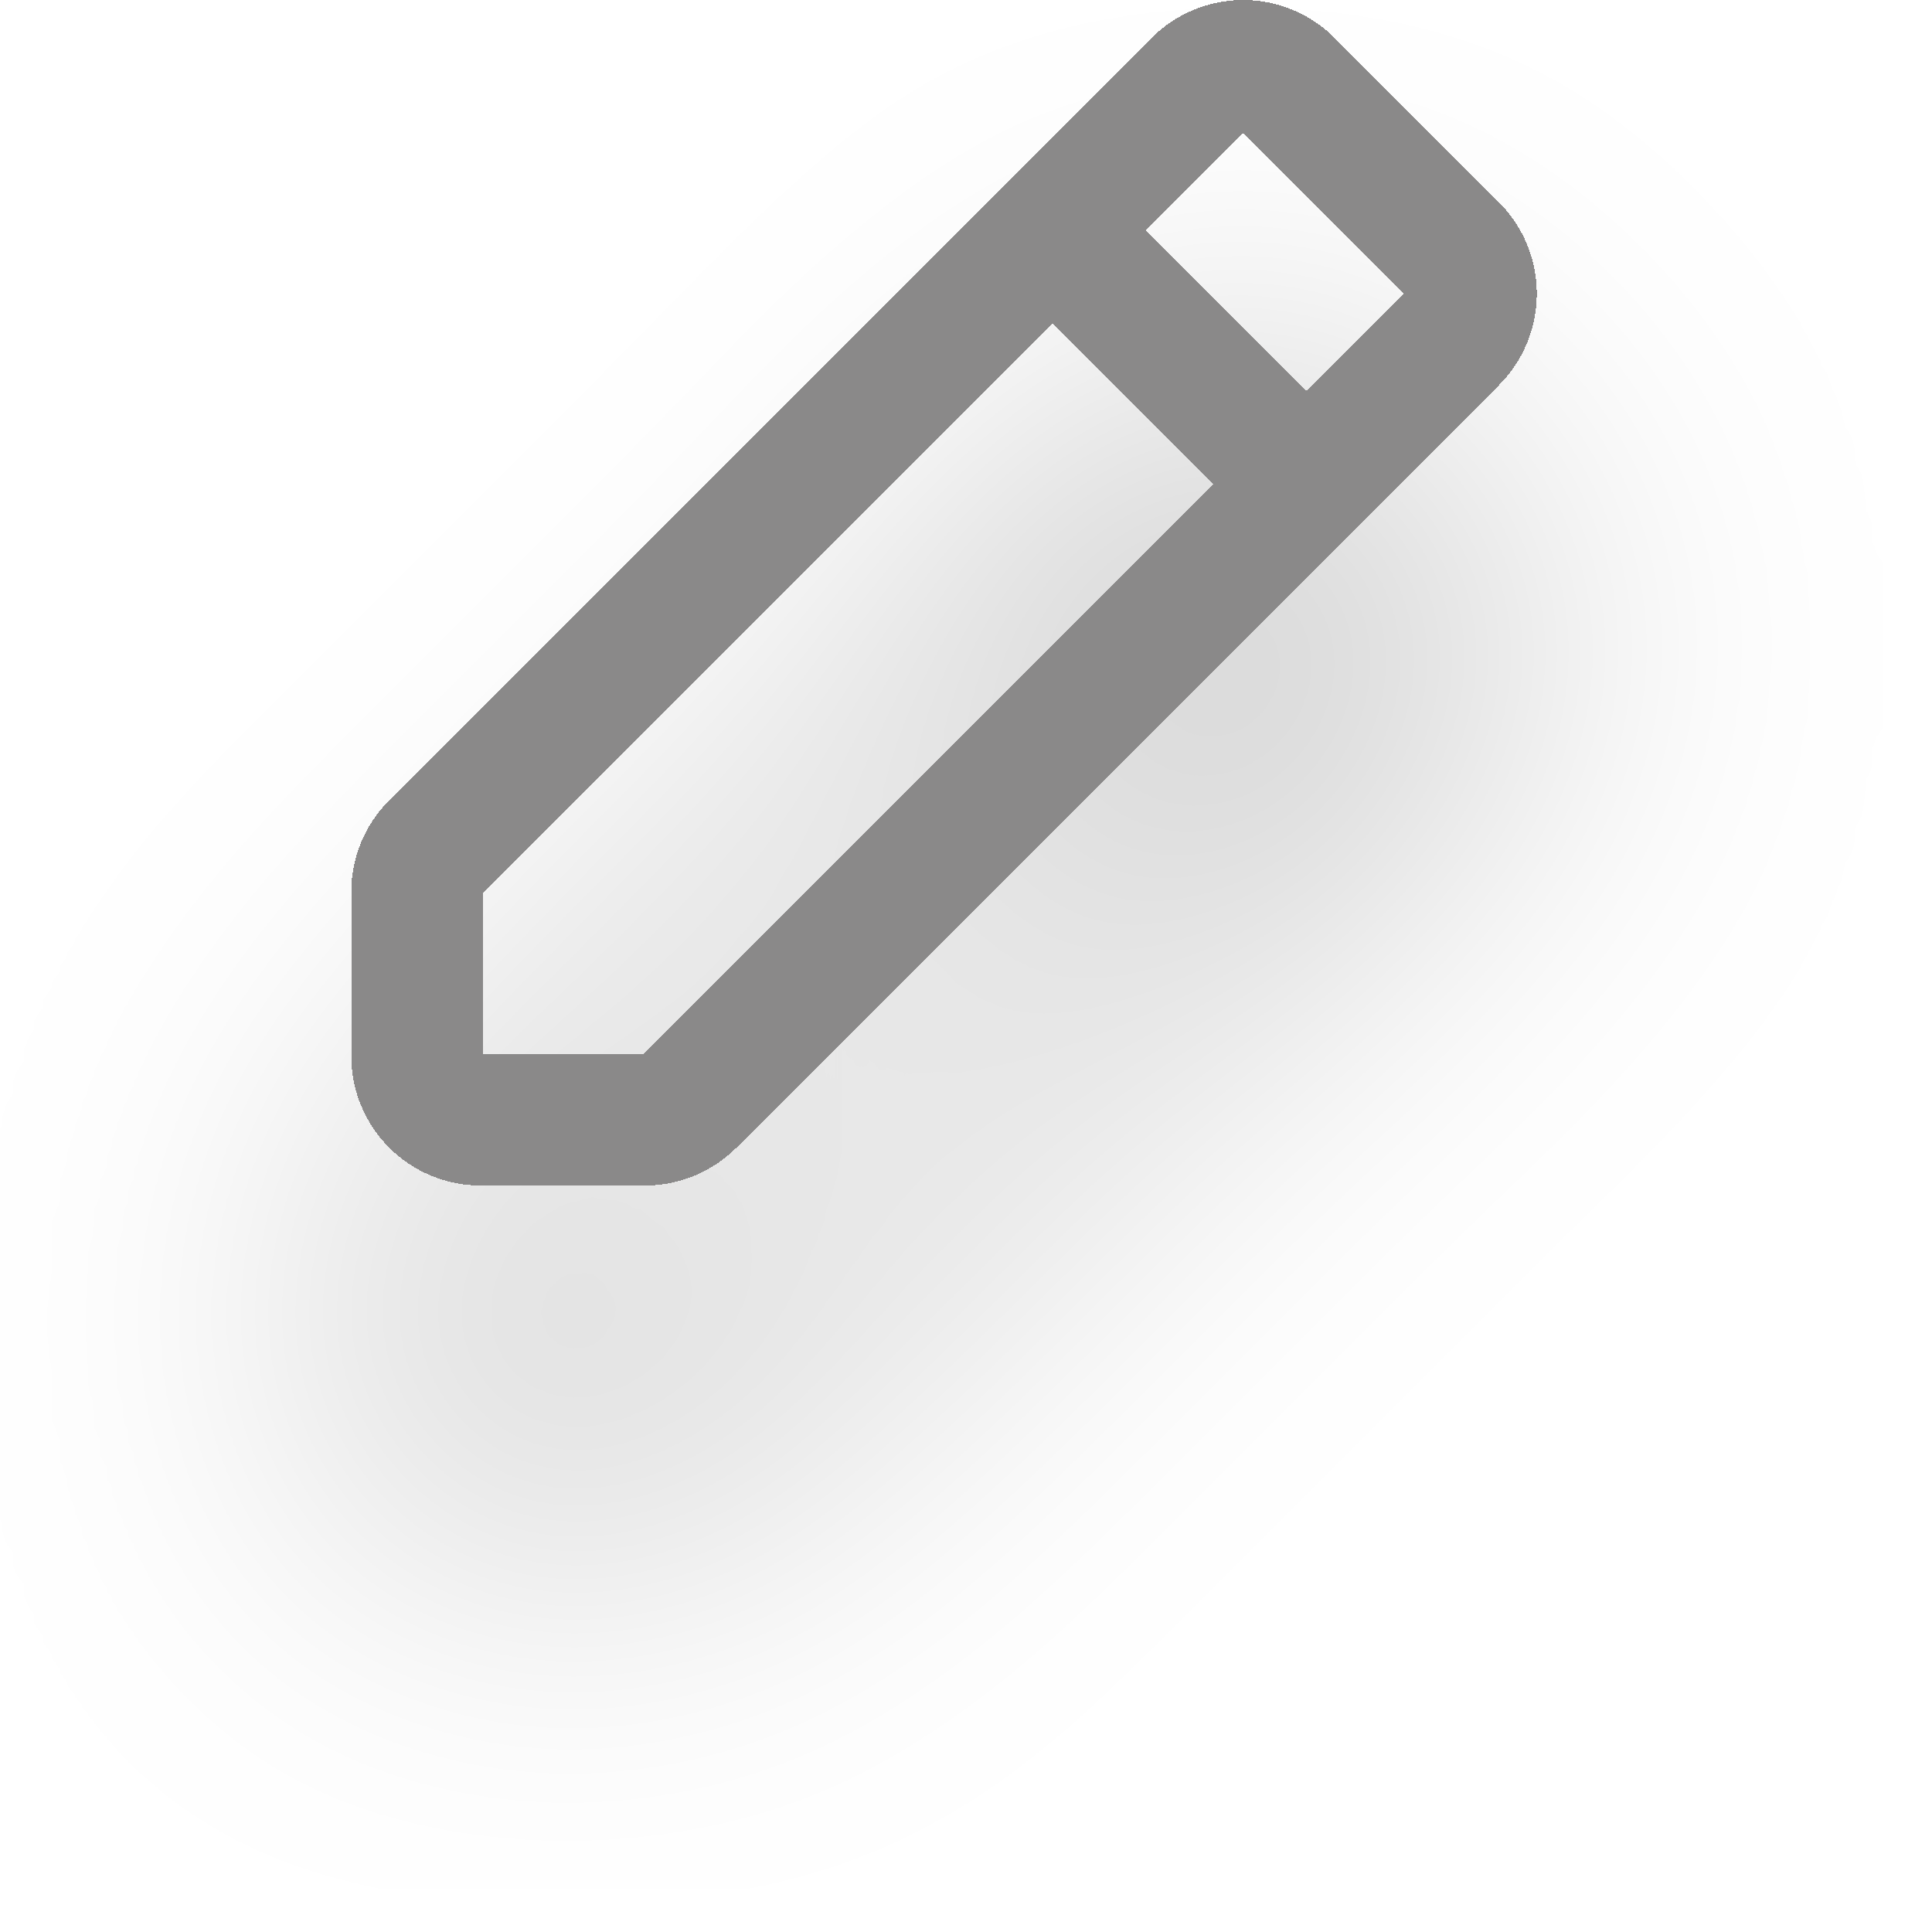
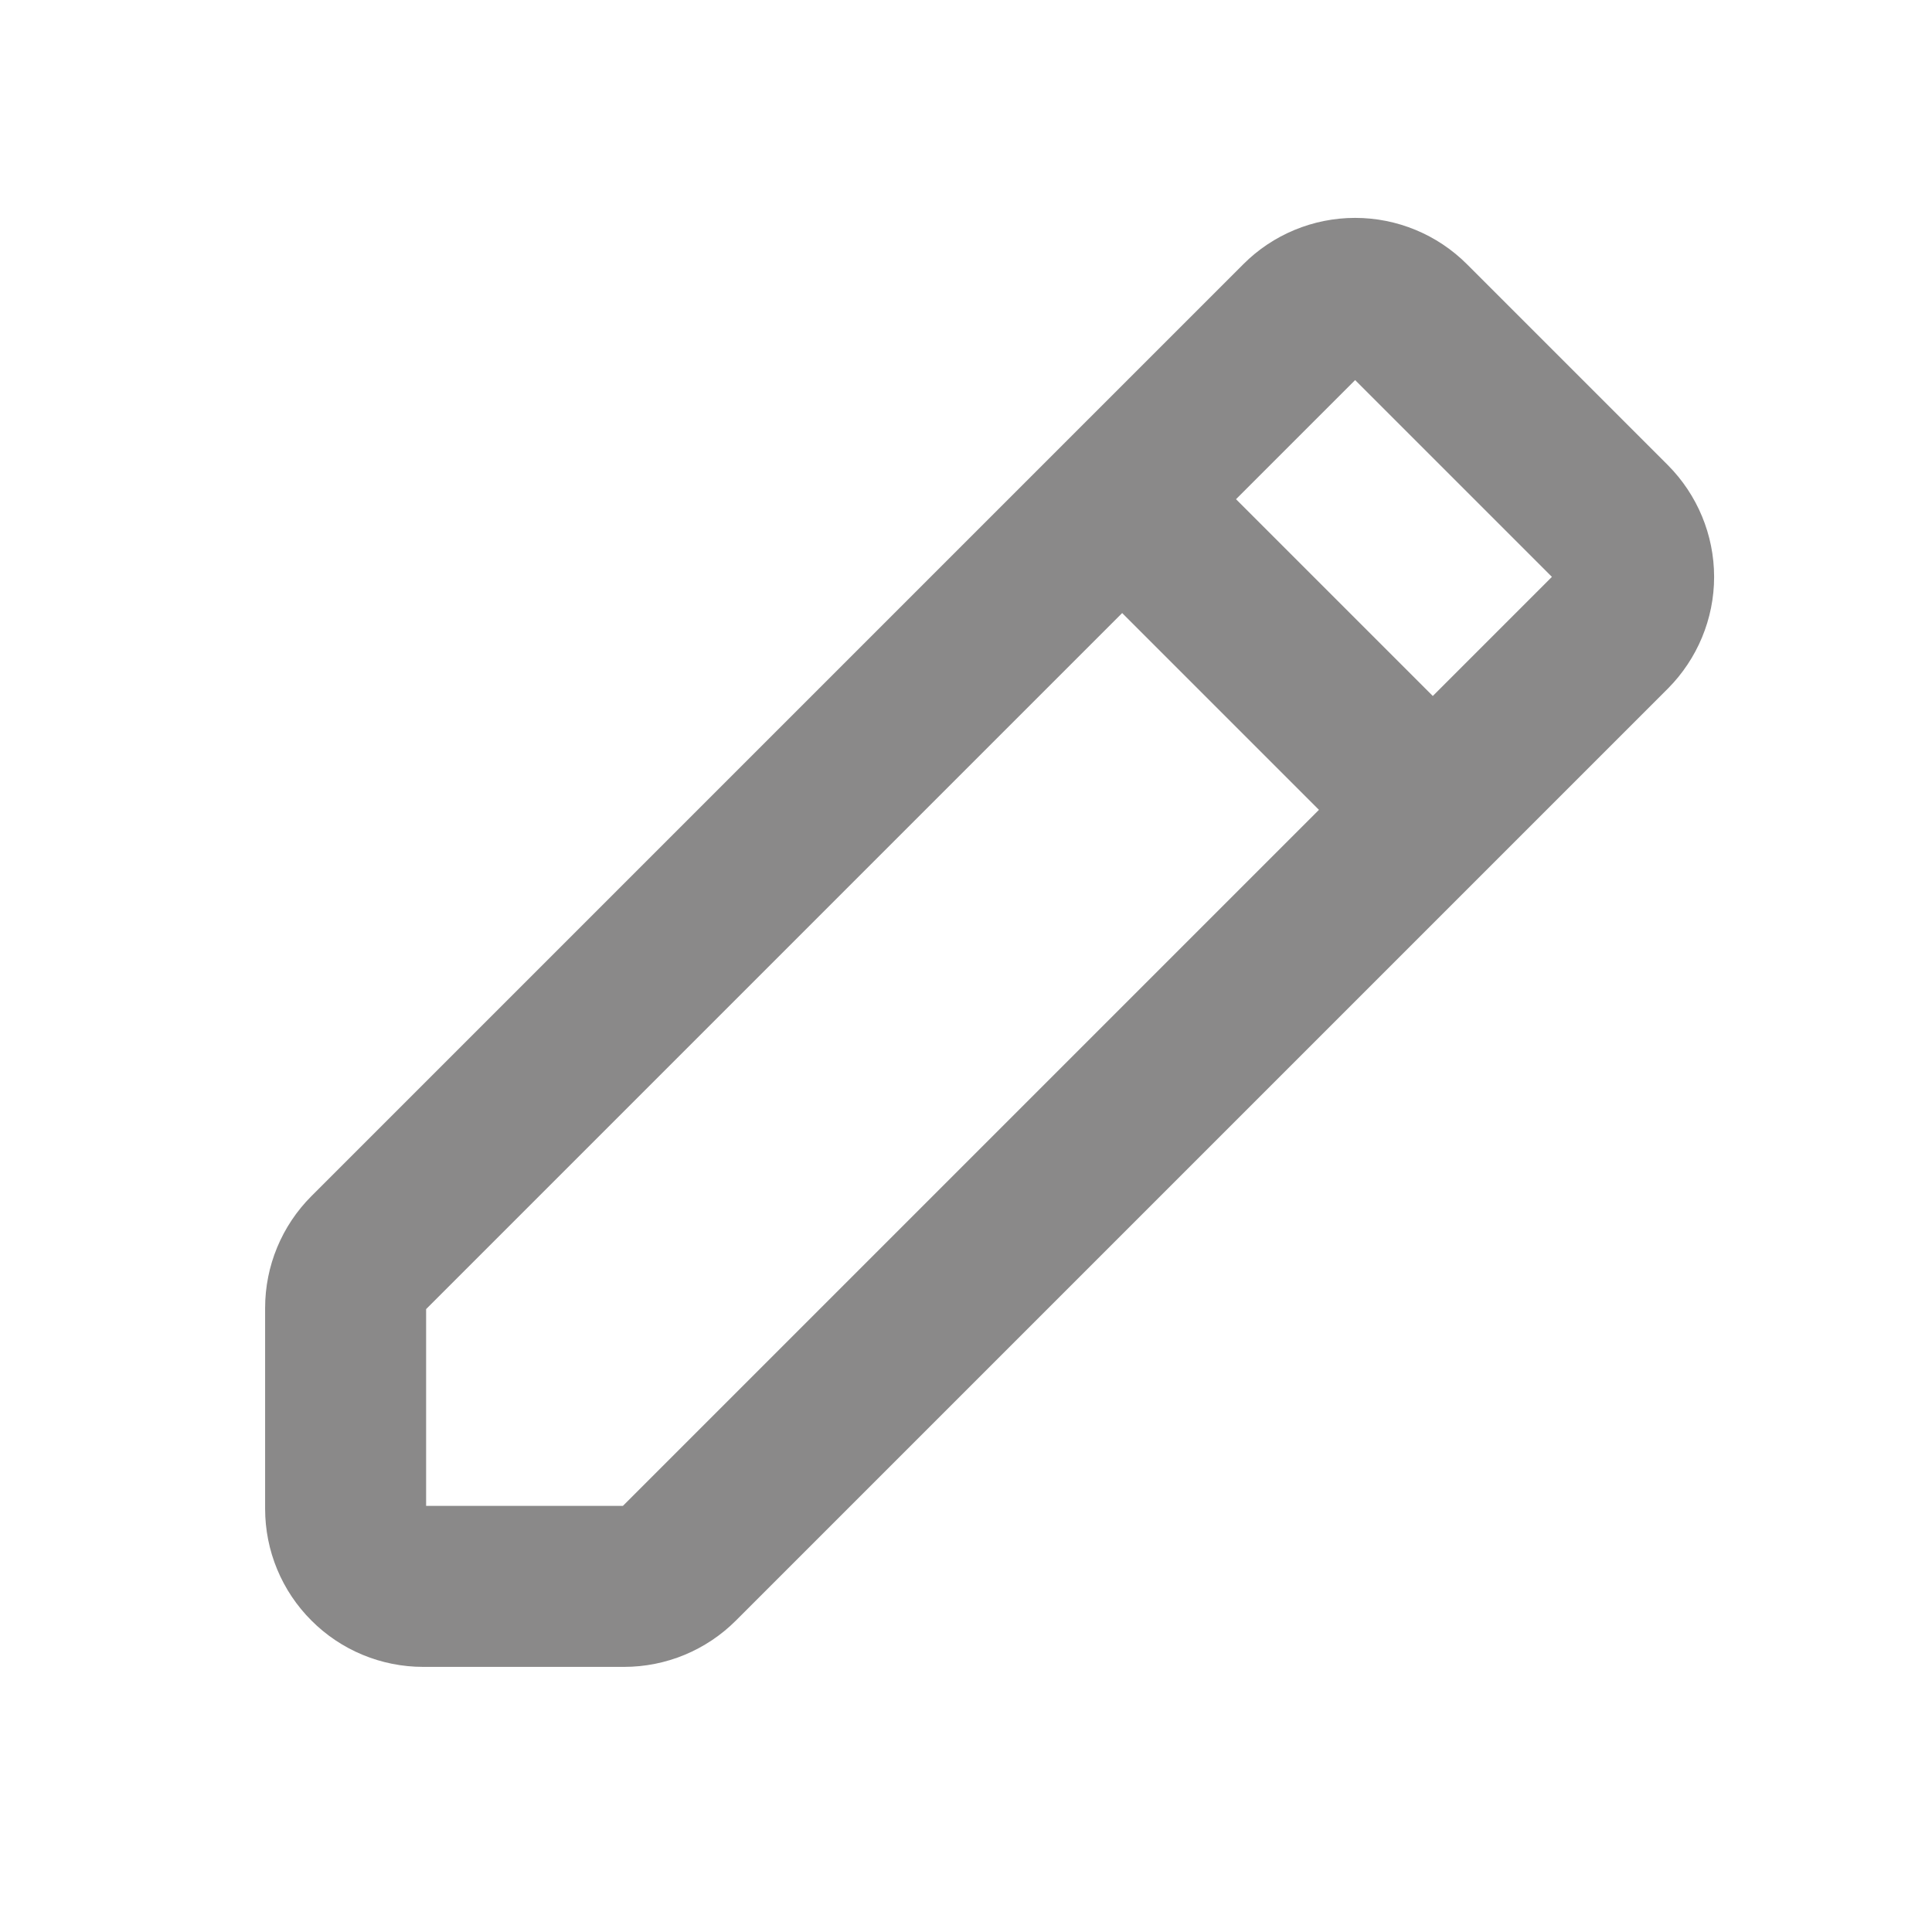
- <svg xmlns="http://www.w3.org/2000/svg" width="22" height="22" viewBox="0 0 22 22" fill="none">
-   <g filter="url(#filter0_d_4863_2553)">
-     <path d="M11.985 2.621L13.644 0.962C13.78 0.826 13.964 0.75 14.156 0.75C14.348 0.75 14.531 0.826 14.667 0.962L16.538 2.833C16.674 2.969 16.75 3.153 16.75 3.344C16.75 3.536 16.674 3.72 16.538 3.856L14.879 5.515M11.985 2.621L4.962 9.644C4.826 9.78 4.75 9.964 4.75 10.155V12.027C4.75 12.218 4.826 12.402 4.962 12.538C5.098 12.674 5.282 12.75 5.474 12.75H7.345C7.536 12.75 7.72 12.674 7.856 12.538L14.879 5.515M11.985 2.621L14.879 5.515" stroke="#8A8989" stroke-width="1.5" stroke-linecap="round" stroke-linejoin="round" shape-rendering="crispEdges" />
-   </g>
-   <defs>
-     <filter id="filter0_d_4863_2553" x="0" y="0" width="21.5" height="21.5" filterUnits="userSpaceOnUse" color-interpolation-filters="sRGB">
-       <feFlood flood-opacity="0" result="BackgroundImageFix" />
-       <feColorMatrix in="SourceAlpha" type="matrix" values="0 0 0 0 0 0 0 0 0 0 0 0 0 0 0 0 0 0 127 0" result="hardAlpha" />
-       <feOffset dy="4" />
-       <feGaussianBlur stdDeviation="2" />
-       <feComposite in2="hardAlpha" operator="out" />
-       <feColorMatrix type="matrix" values="0 0 0 0 0 0 0 0 0 0 0 0 0 0 0 0 0 0 0.25 0" />
-       <feBlend mode="normal" in2="BackgroundImageFix" result="effect1_dropShadow_4863_2553" />
-       <feBlend mode="normal" in="SourceGraphic" in2="effect1_dropShadow_4863_2553" result="shape" />
-     </filter>
-   </defs>
+ <svg xmlns="http://www.w3.org/2000/svg" width="18" height="18" viewBox="0 0 18 18" fill="none">
+   <path d="M10.455 4.651L12.114 2.992C12.249 2.856 12.434 2.78 12.625 2.78C12.817 2.78 13.001 2.856 13.137 2.992L15.008 4.863C15.143 4.999 15.22 5.183 15.22 5.375C15.22 5.566 15.143 5.75 15.008 5.886L13.349 7.545M10.455 4.651L3.432 11.674C3.296 11.81 3.22 11.994 3.22 12.186V14.057C3.22 14.249 3.296 14.433 3.432 14.568C3.567 14.704 3.751 14.78 3.943 14.78H5.814C6.006 14.78 6.19 14.704 6.326 14.568L13.349 7.545M10.455 4.651L13.349 7.545" stroke="#8A8989" stroke-width="1.5" stroke-linecap="round" stroke-linejoin="round" />
</svg>
